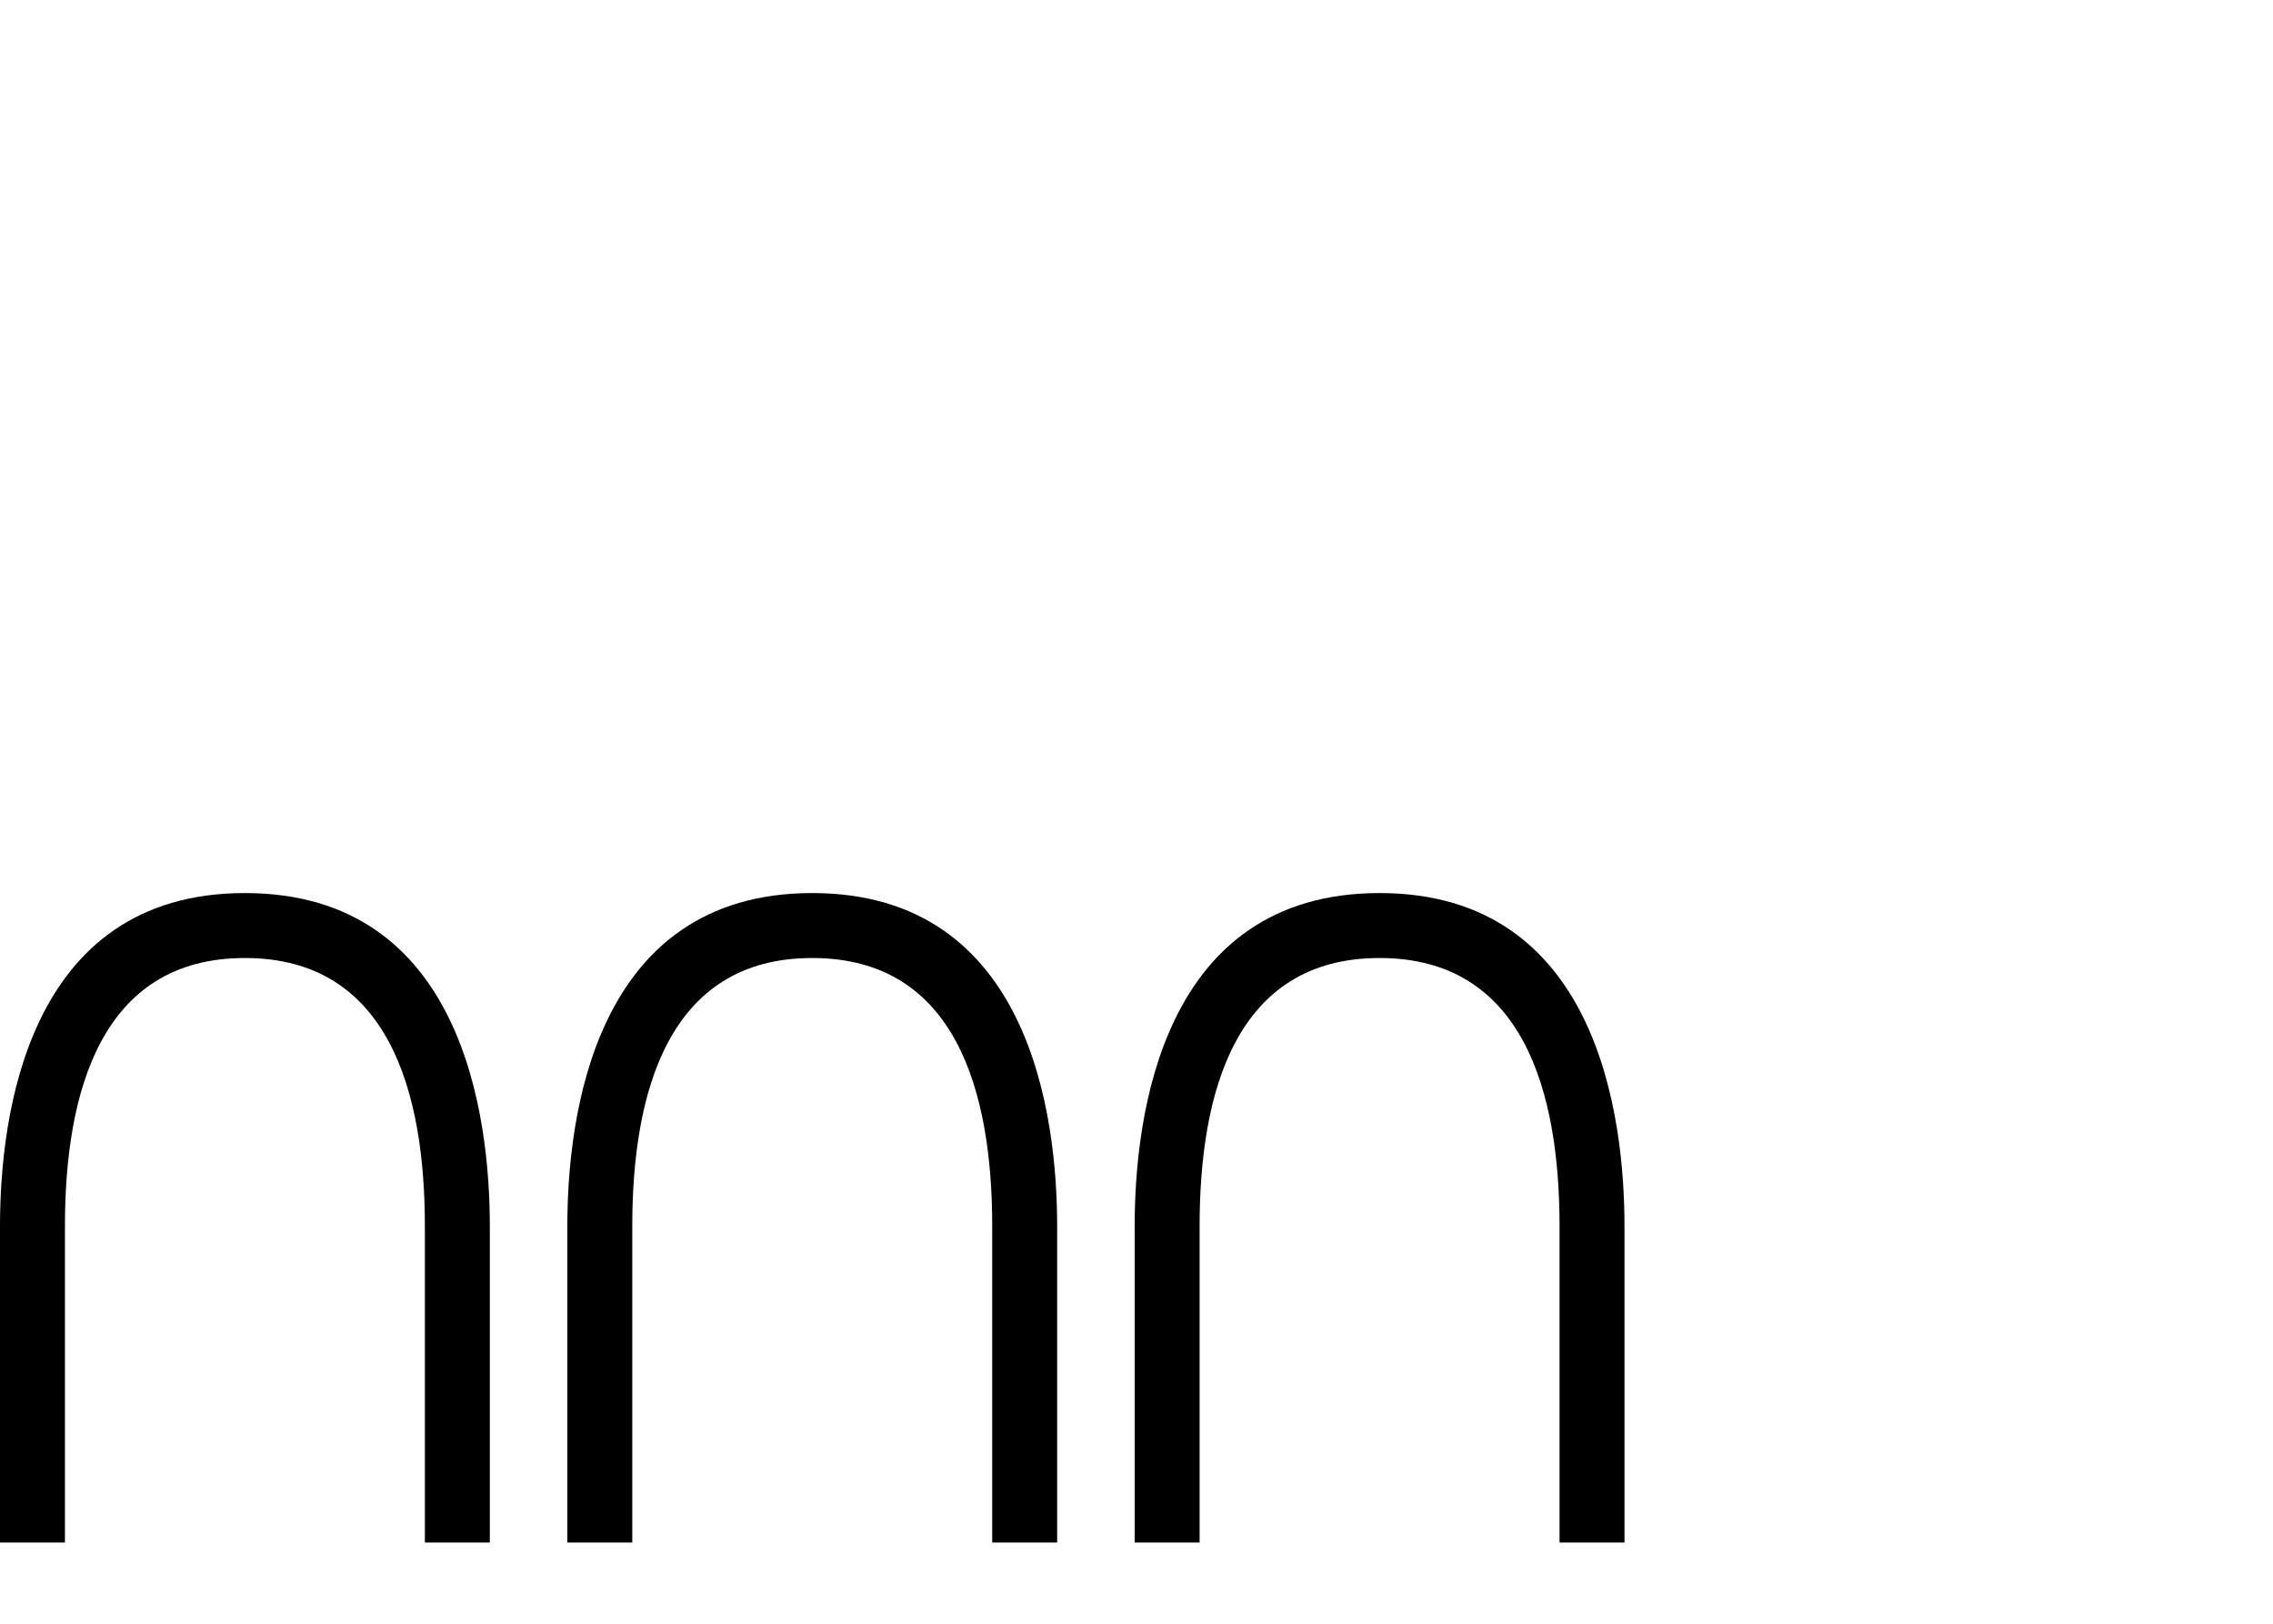
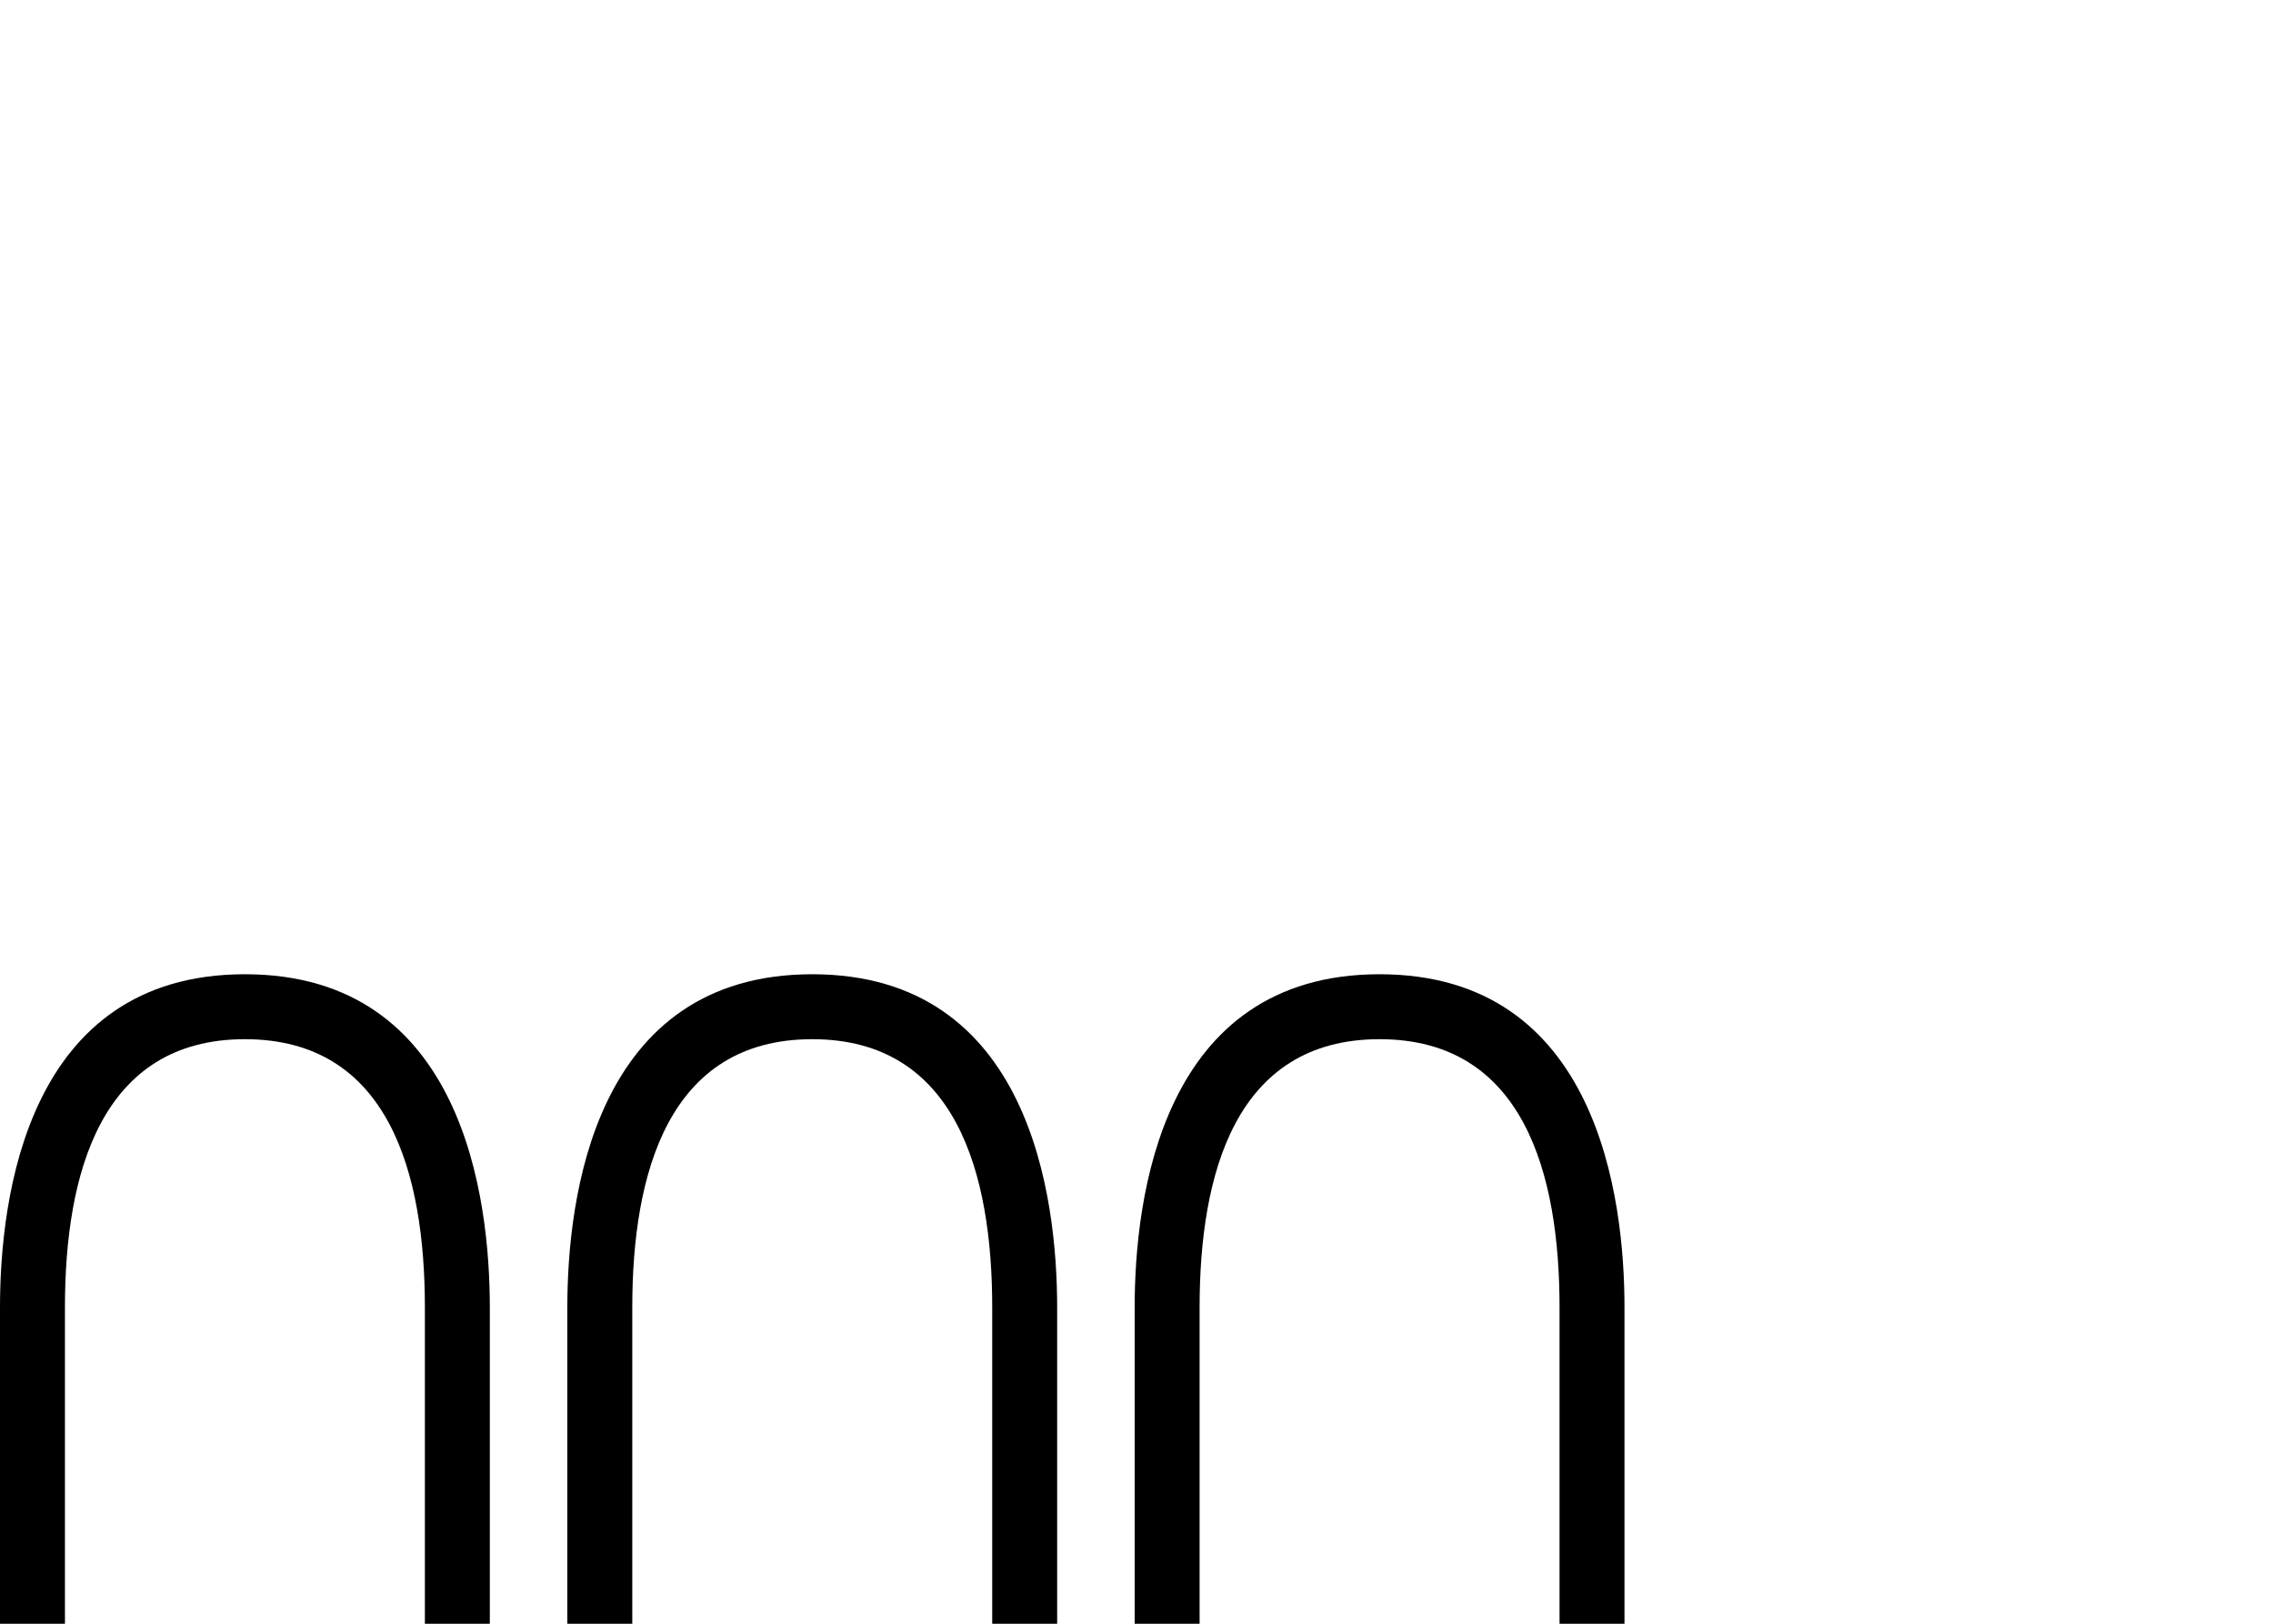
<svg xmlns="http://www.w3.org/2000/svg" width="1400" height="1000" id="svg3378" version="1.0">
  <defs id="defs3383">
    </defs>
-   <path id="path16" style="baseline-shift:baseline;display:inline;overflow:visible;vector-effect:none;fill:#000000;enable-background:accumulate;stop-color:#000000" d="M 150.848,550 C 16.325,550 0,688.134 0,755.184 V 950 H 40 V 755.184 C 40,673.179 61.918,590 150.848,590 c 88.928,0 110.848,83.177 110.848,165.184 V 950 h 40 V 755.184 C 301.695,688.135 285.371,550 150.848,550 Z" />
-   <path id="use18" style="baseline-shift:baseline;display:inline;overflow:visible;vector-effect:none;fill:#000000;enable-background:accumulate;stop-color:#000000" d="M 849.717,550 C 715.195,550 698.87,688.134 698.87,755.184 V 950 h 40 V 755.184 C 738.87,673.179 760.788,590 849.717,590 c 88.928,0 110.848,83.177 110.848,165.184 V 950 h 40 V 755.184 C 1000.565,688.135 984.241,550 849.717,550 Z" />
-   <path id="use19" style="baseline-shift:baseline;display:inline;overflow:visible;vector-effect:none;fill:#000000;enable-background:accumulate;stop-color:#000000" d="M 500.283,550 C 365.76,550 349.435,688.134 349.435,755.184 V 950 h 40 V 755.184 C 389.435,673.179 411.353,590 500.283,590 c 88.928,0 110.848,83.177 110.848,165.184 V 950 h 40 V 755.184 C 651.13,688.135 634.806,550 500.283,550 Z" />
+   <path id="path16" style="baseline-shift:baseline;display:inline;overflow:visible;vector-effect:none;fill:#000000;enable-background:accumulate;stop-color:#000000" d="M 150.848,600 C 16.325,600 0,738.134 0,805.184 V 1000 H 40 V 805.184 C 40,723.179 61.918,640 150.848,640 c 88.928,0 110.848,83.177 110.848,165.184 V 1000 h 40 V 805.184 C 301.695,738.135 285.371,600 150.848,600 Z" />
+   <path id="use18" style="baseline-shift:baseline;display:inline;overflow:visible;vector-effect:none;fill:#000000;enable-background:accumulate;stop-color:#000000" d="M 849.717,600 C 715.195,600 698.87,738.134 698.87,805.184 V 1000 h 40 V 805.184 C 738.87,723.179 760.788,640 849.717,640 c 88.928,0 110.848,83.177 110.848,165.184 V 1000 h 40 V 805.184 C 1000.565,738.135 984.241,600 849.717,600 Z" />
+   <path id="use19" style="baseline-shift:baseline;display:inline;overflow:visible;vector-effect:none;fill:#000000;enable-background:accumulate;stop-color:#000000" d="M 500.283,600 C 365.76,600 349.435,738.134 349.435,805.184 V 1000 h 40 V 805.184 C 389.435,723.179 411.353,640 500.283,640 c 88.928,0 110.848,83.177 110.848,165.184 V 1000 h 40 V 805.184 C 651.13,738.135 634.806,600 500.283,600 Z" />
</svg>
